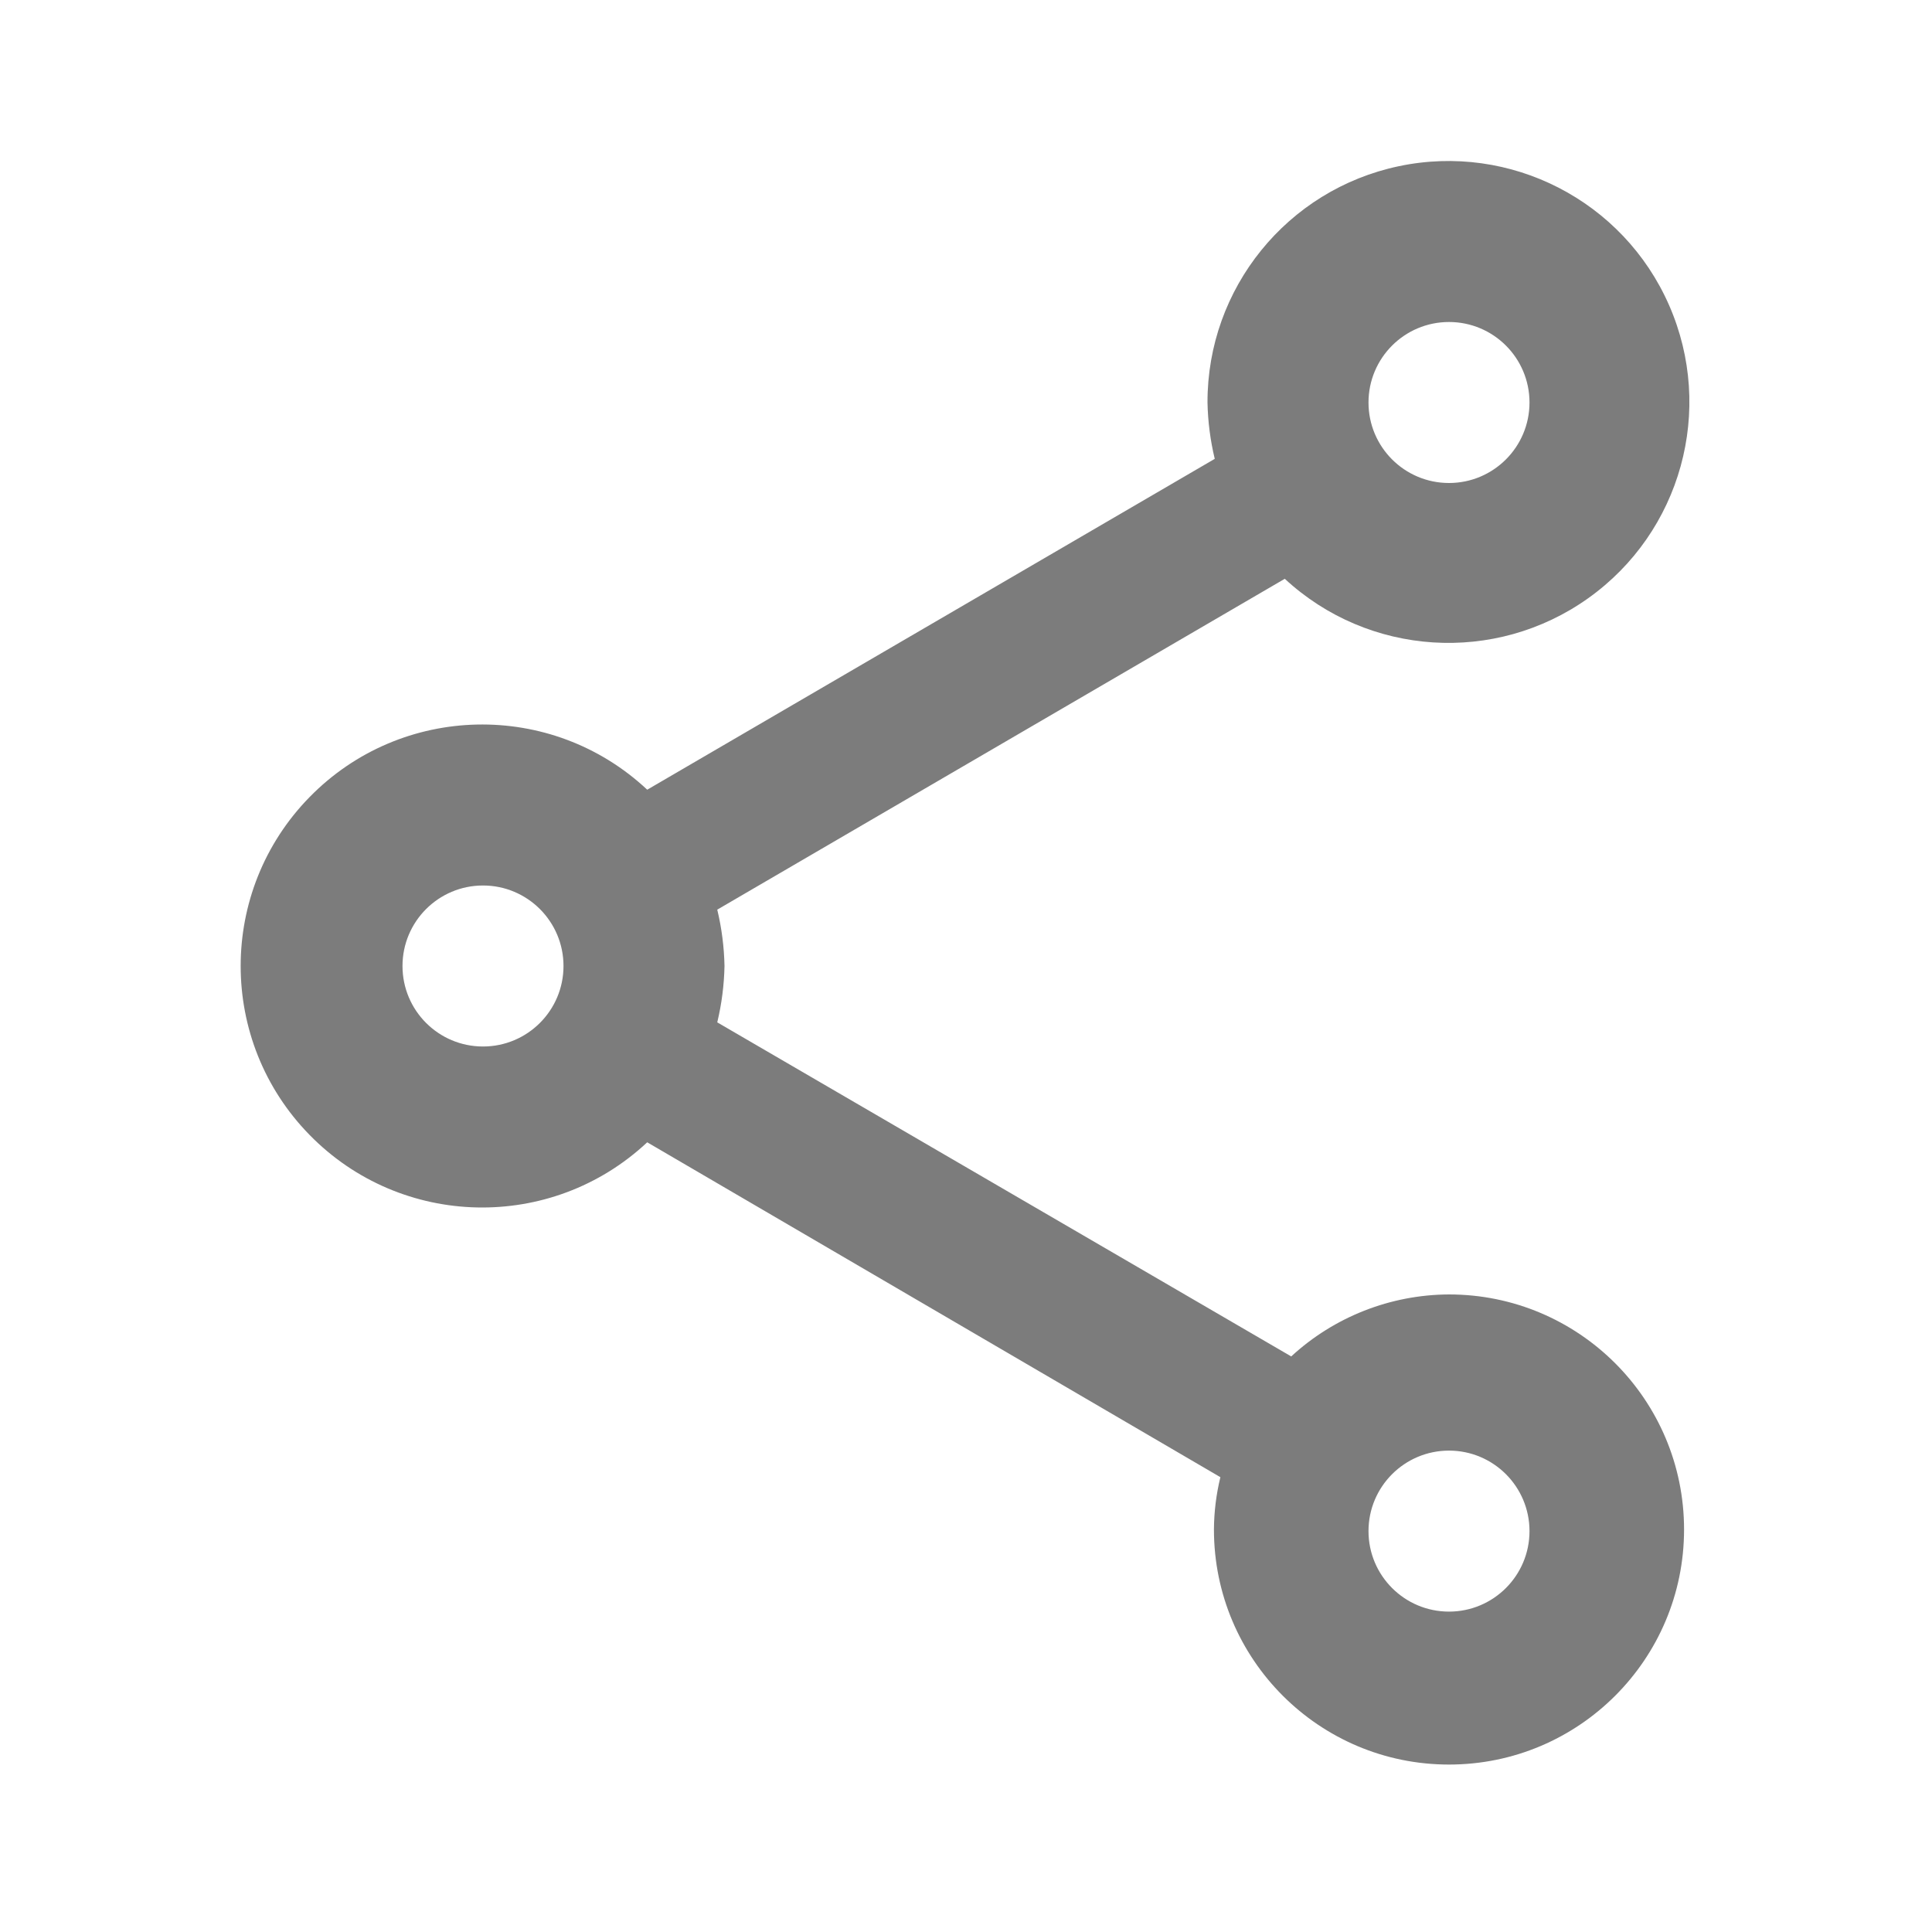
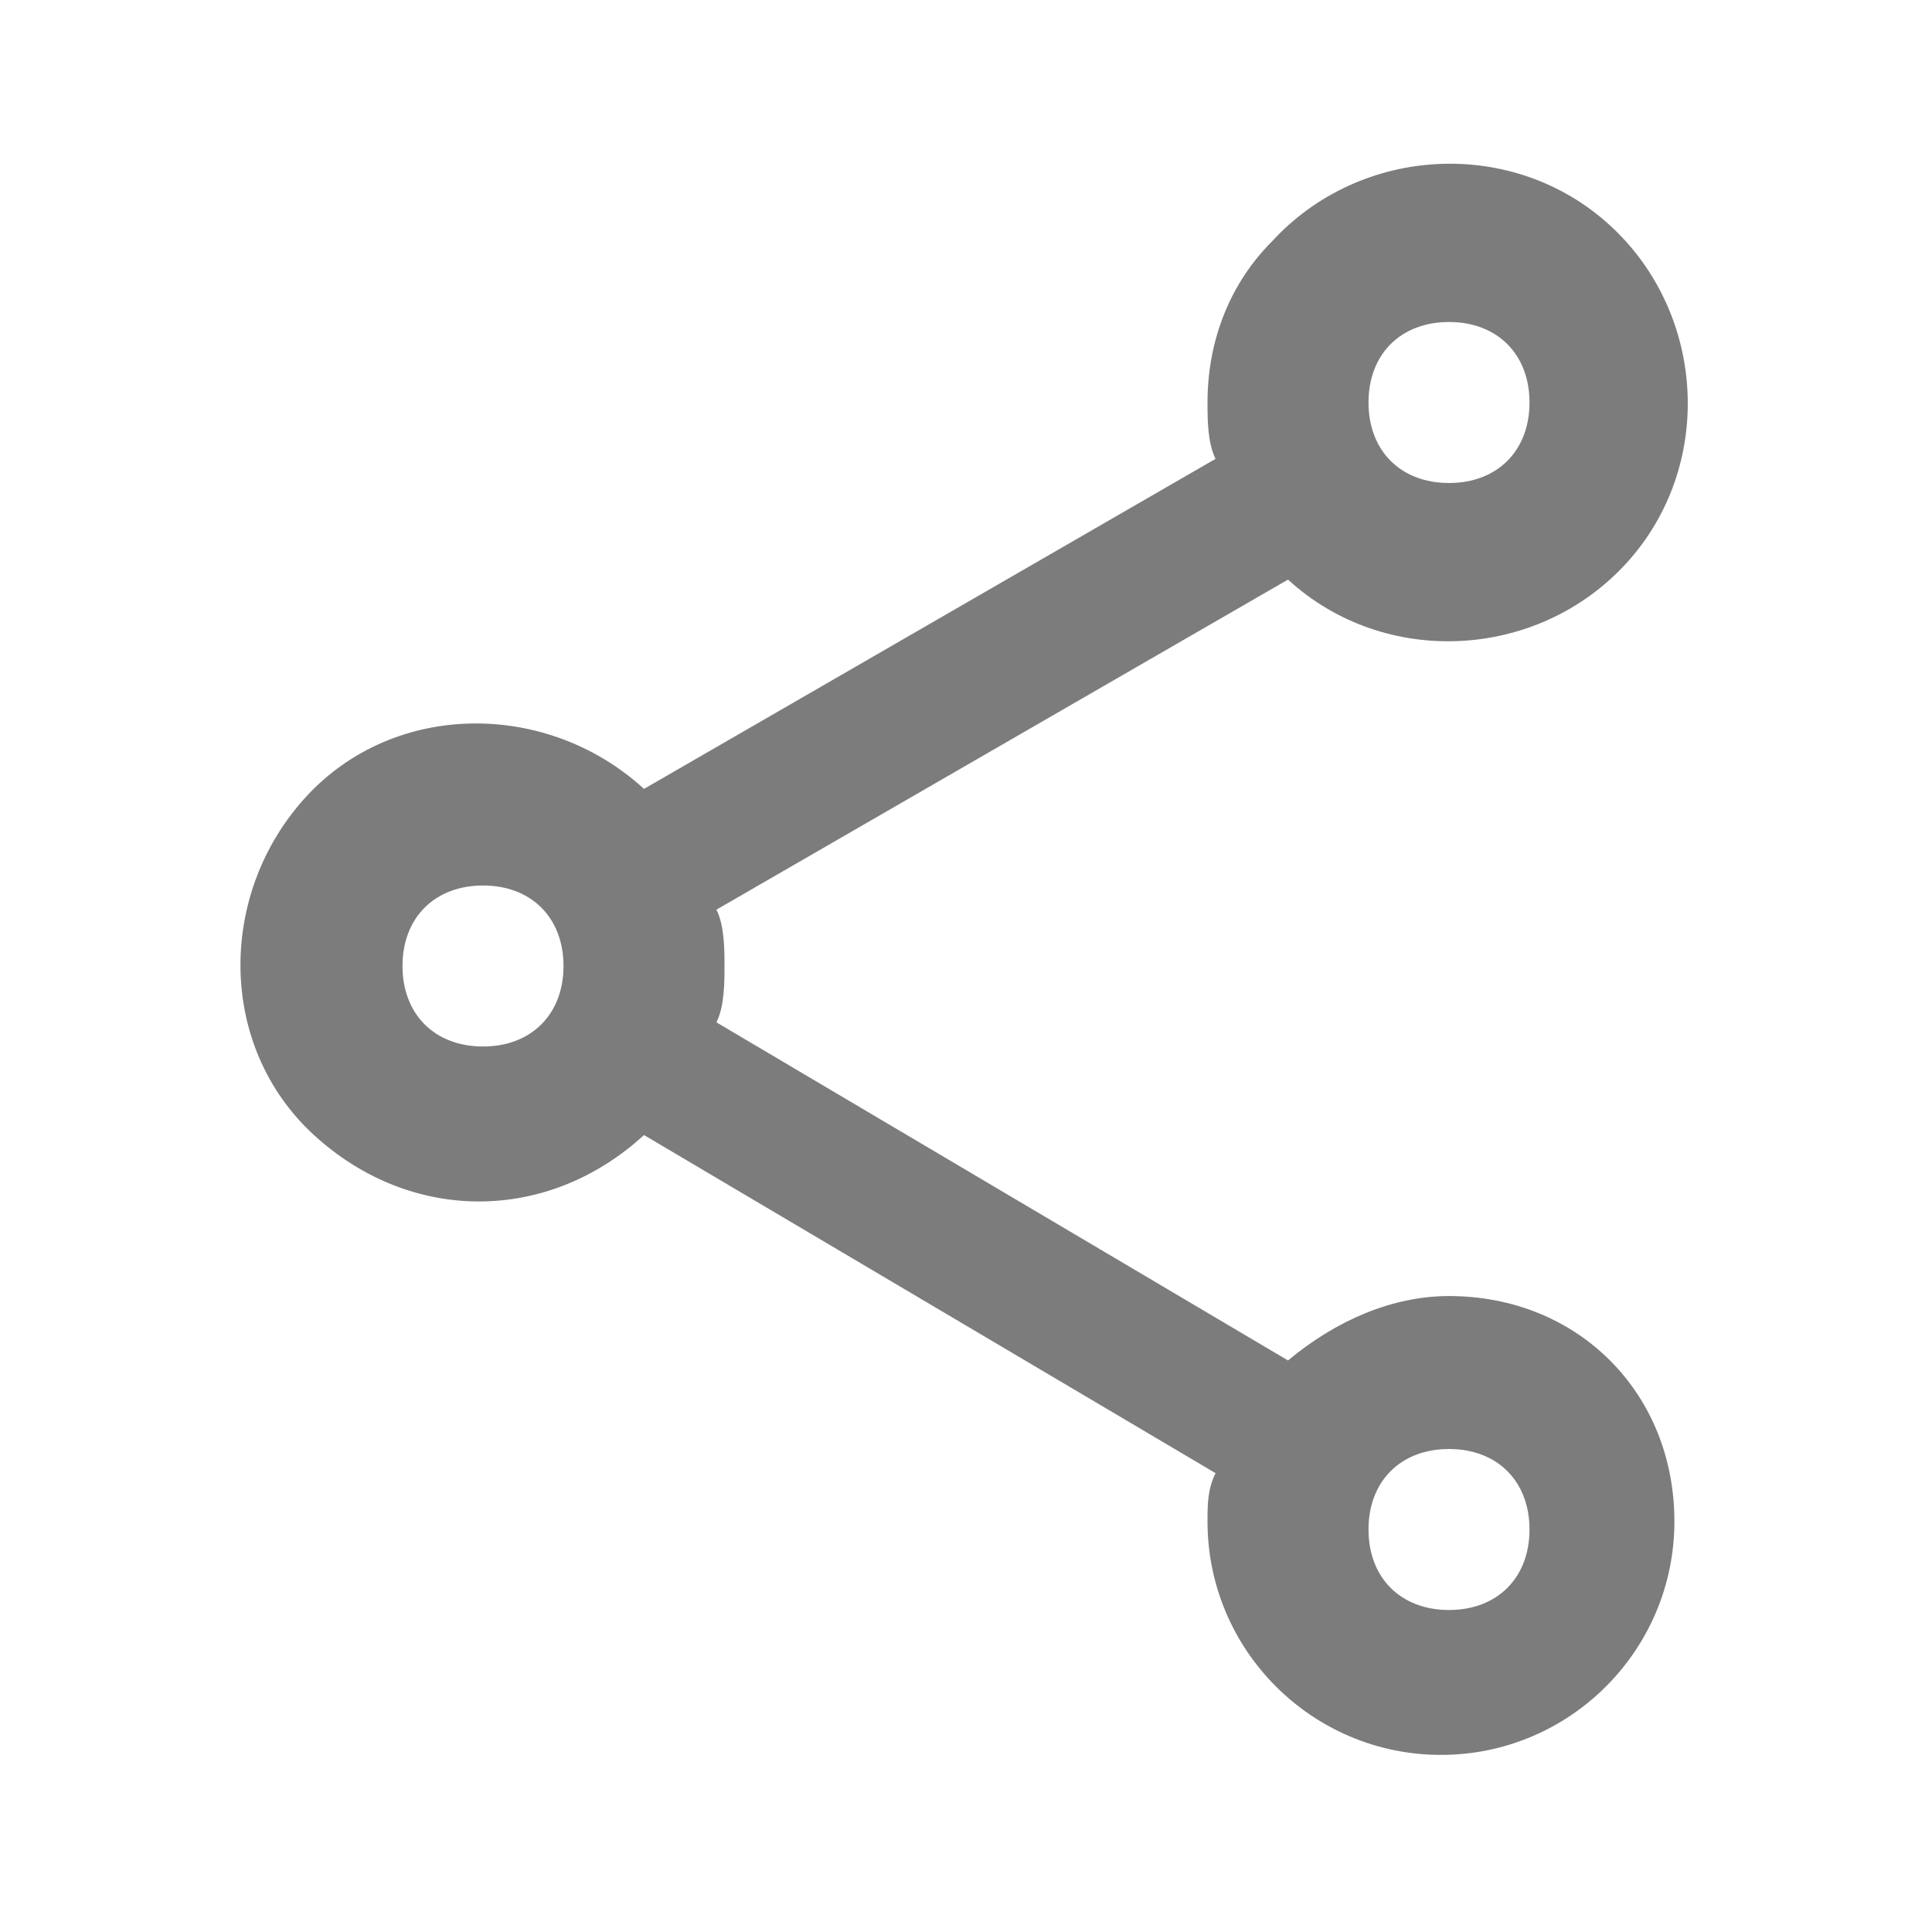
- <svg xmlns="http://www.w3.org/2000/svg" viewBox="0 0 24 24">
-   <defs>
-     <style>
-             .cls-1{fill:none}.cls-2{fill:#7c7c7c}
-         </style>
-   </defs>
-   <g id="outline-share-48px">
-     <path id="Path_694" d="M0 0h24v24H0z" class="cls-1" data-name="Path 694" />
-     <path id="Path_695" d="M18 16.08a2.912 2.912 0 0 0-1.96.77L8.91 12.7A3.274 3.274 0 0 0 9 12a3.274 3.274 0 0 0-.09-.7l7.05-4.11A2.993 2.993 0 1 0 15 5a3.274 3.274 0 0 0 .09.7L8.04 9.81a3 3 0 1 0 0 4.38l7.12 4.16a2.821 2.821 0 0 0-.08.65A2.92 2.92 0 1 0 18 16.08zM18 4a1 1 0 1 1-1 1 1 1 0 0 1 1-1zM6 13a1 1 0 1 1 1-1 1 1 0 0 1-1 1zm12 7.02a1 1 0 1 1 1-1 1 1 0 0 1-1 1z" class="cls-2" data-name="Path 695" />
-   </g>
+ <svg xmlns="http://www.w3.org/2000/svg" version="1.1" id="Layer_1" x="0px" y="0px" viewBox="0 0 24 24" style="enable-background:new 0 0 24 24;" xml:space="preserve">
+   <style type="text/css">
+ 	.st0{fill:#7C7C7C;}
+ </style>
+   <path id="Path_695" class="st0" d="M18,16.1c-0.7,0-1.4,0.3-2,0.8l-7.1-4.2C9,12.5,9,12.2,9,12c0-0.2,0-0.5-0.1-0.7L16,7.2  c1.2,1.1,3.1,1,4.2-0.2s1-3.1-0.2-4.2s-3.1-1-4.2,0.2C15.3,3.5,15,4.2,15,5c0,0.2,0,0.5,0.1,0.7L8,9.8C6.8,8.7,4.9,8.7,3.8,9.9  s-1.1,3.1,0.1,4.2c1.2,1.1,2.9,1.1,4.1,0l7.1,4.2c-0.1,0.2-0.1,0.4-0.1,0.6c0,1.6,1.3,2.9,2.9,2.9s2.9-1.3,2.9-2.9  S19.6,16.1,18,16.1L18,16.1z M18,4c0.6,0,1,0.4,1,1s-0.4,1-1,1s-1-0.4-1-1S17.4,4,18,4z M6,13c-0.6,0-1-0.4-1-1s0.4-1,1-1s1,0.4,1,1  S6.6,13,6,13z M18,20c-0.6,0-1-0.4-1-1s0.4-1,1-1s1,0.4,1,1S18.6,20,18,20z" />
</svg>
